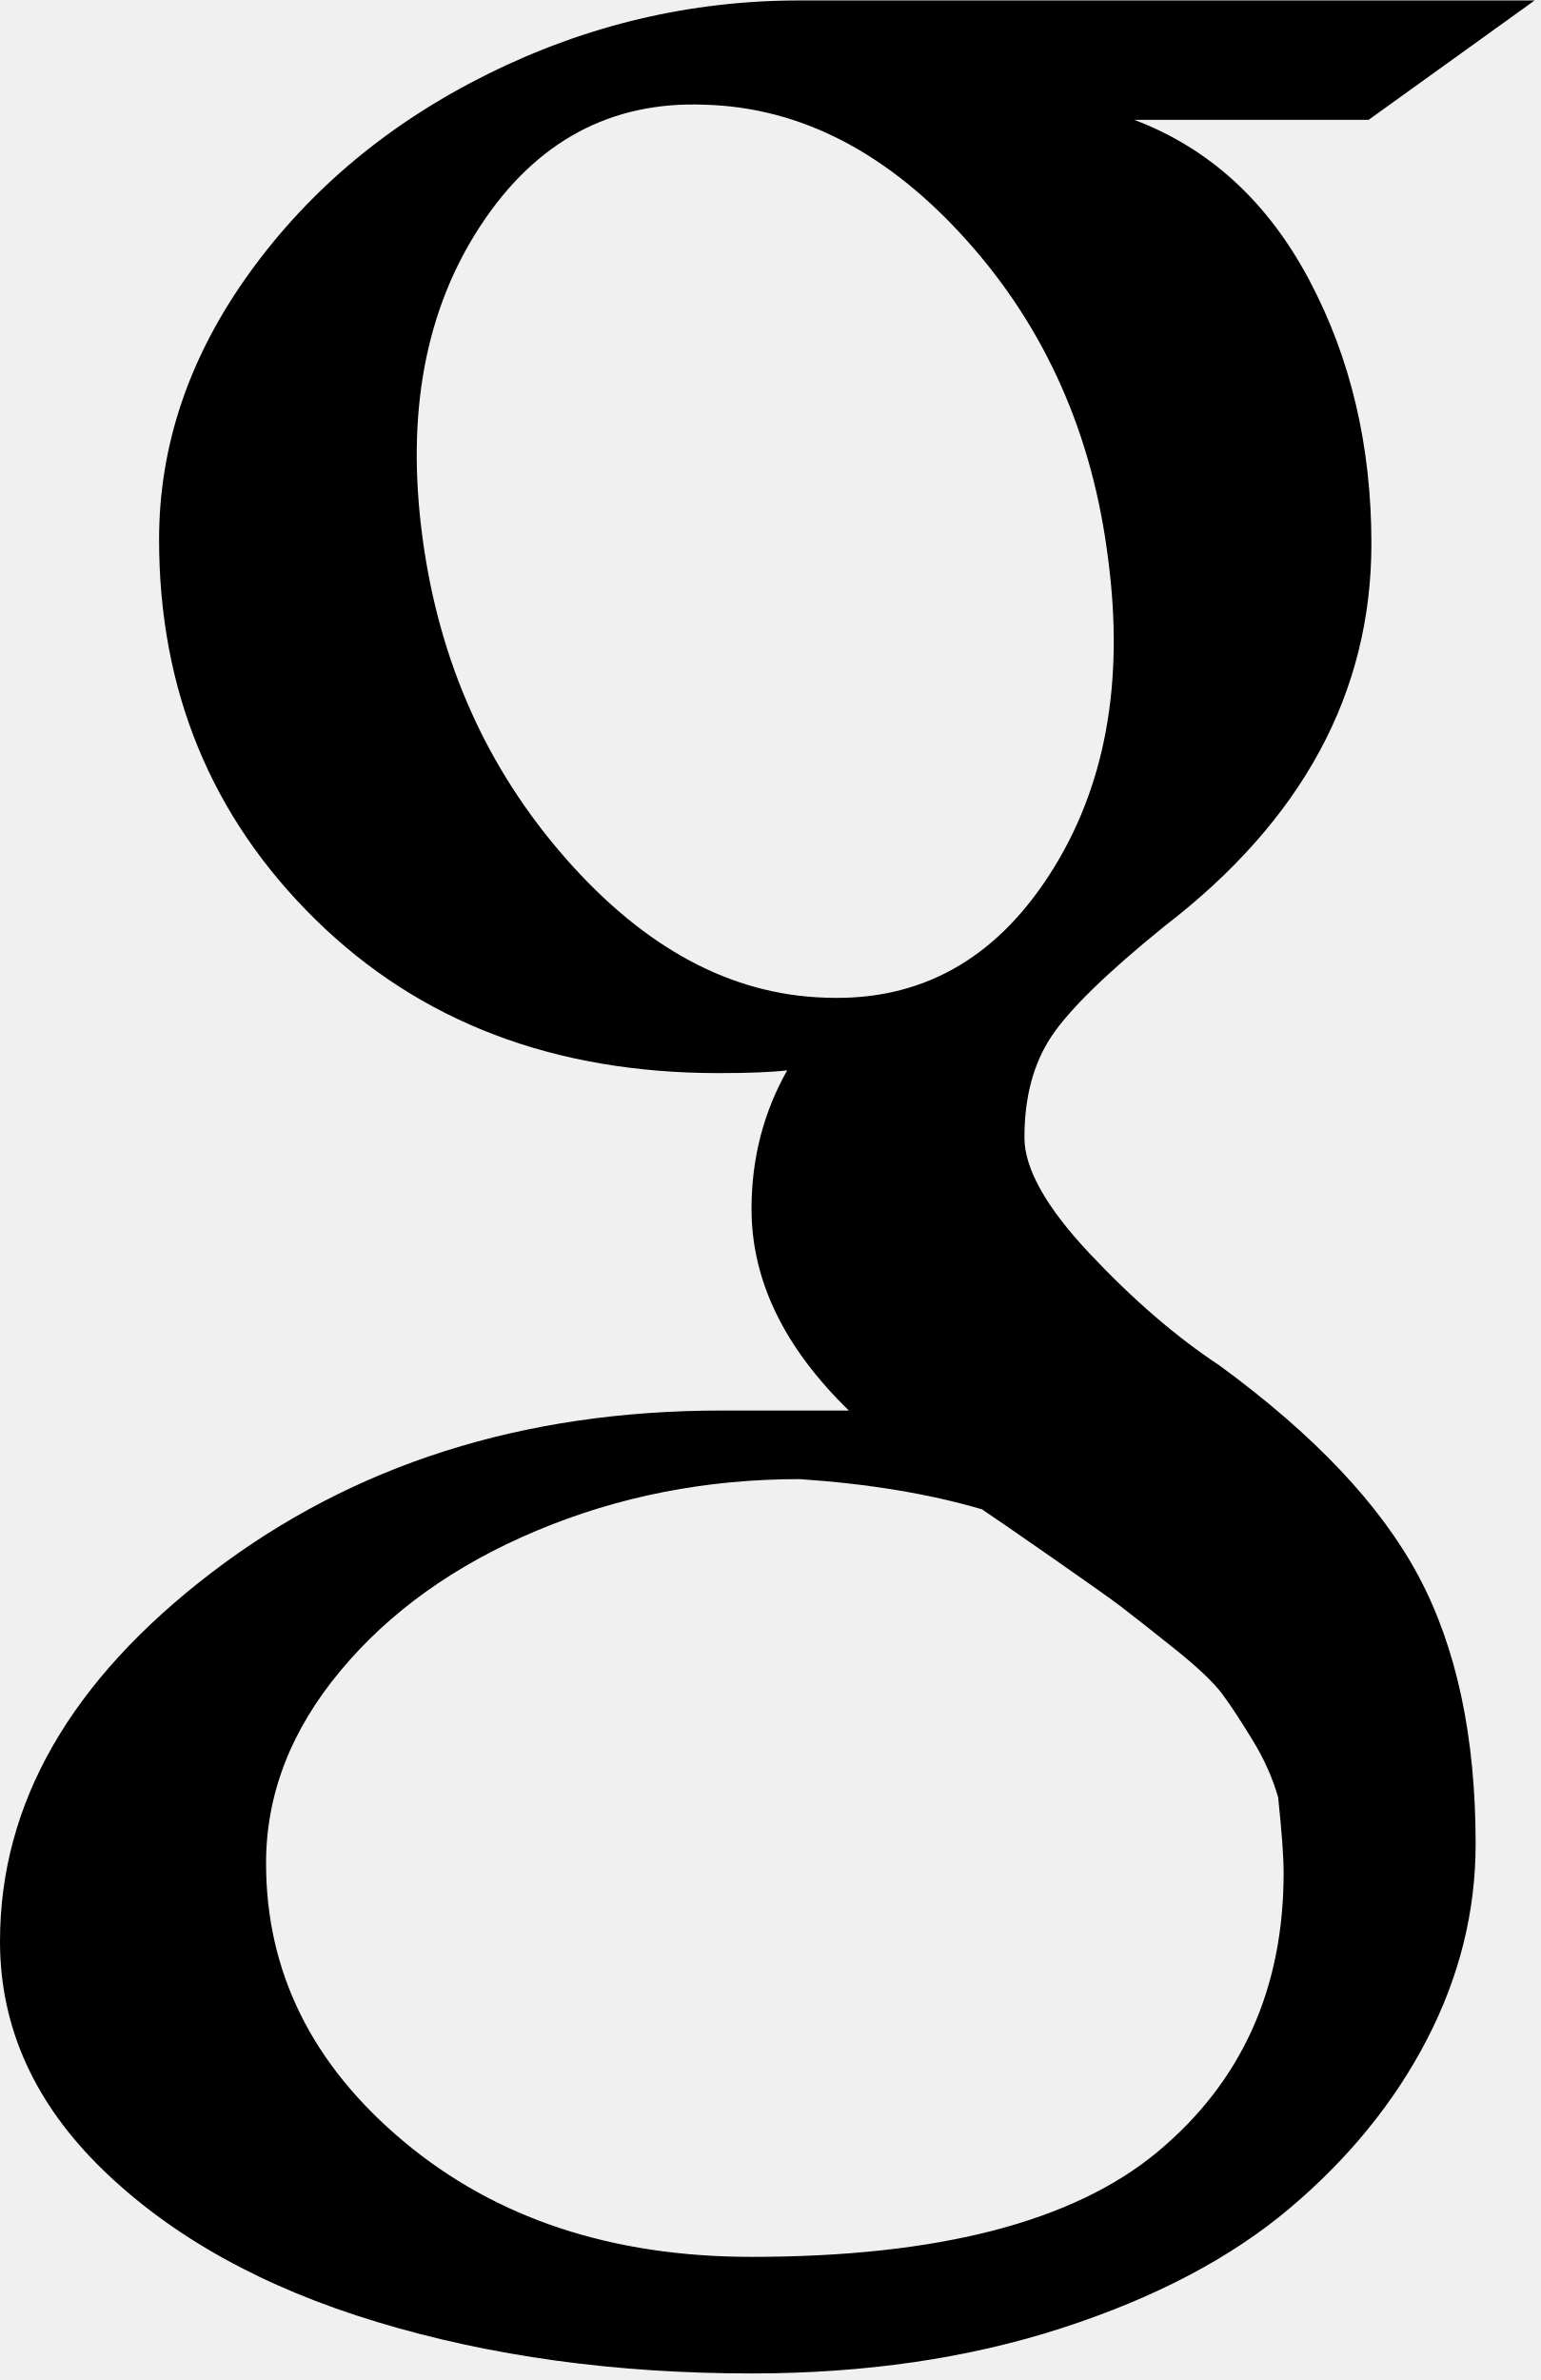
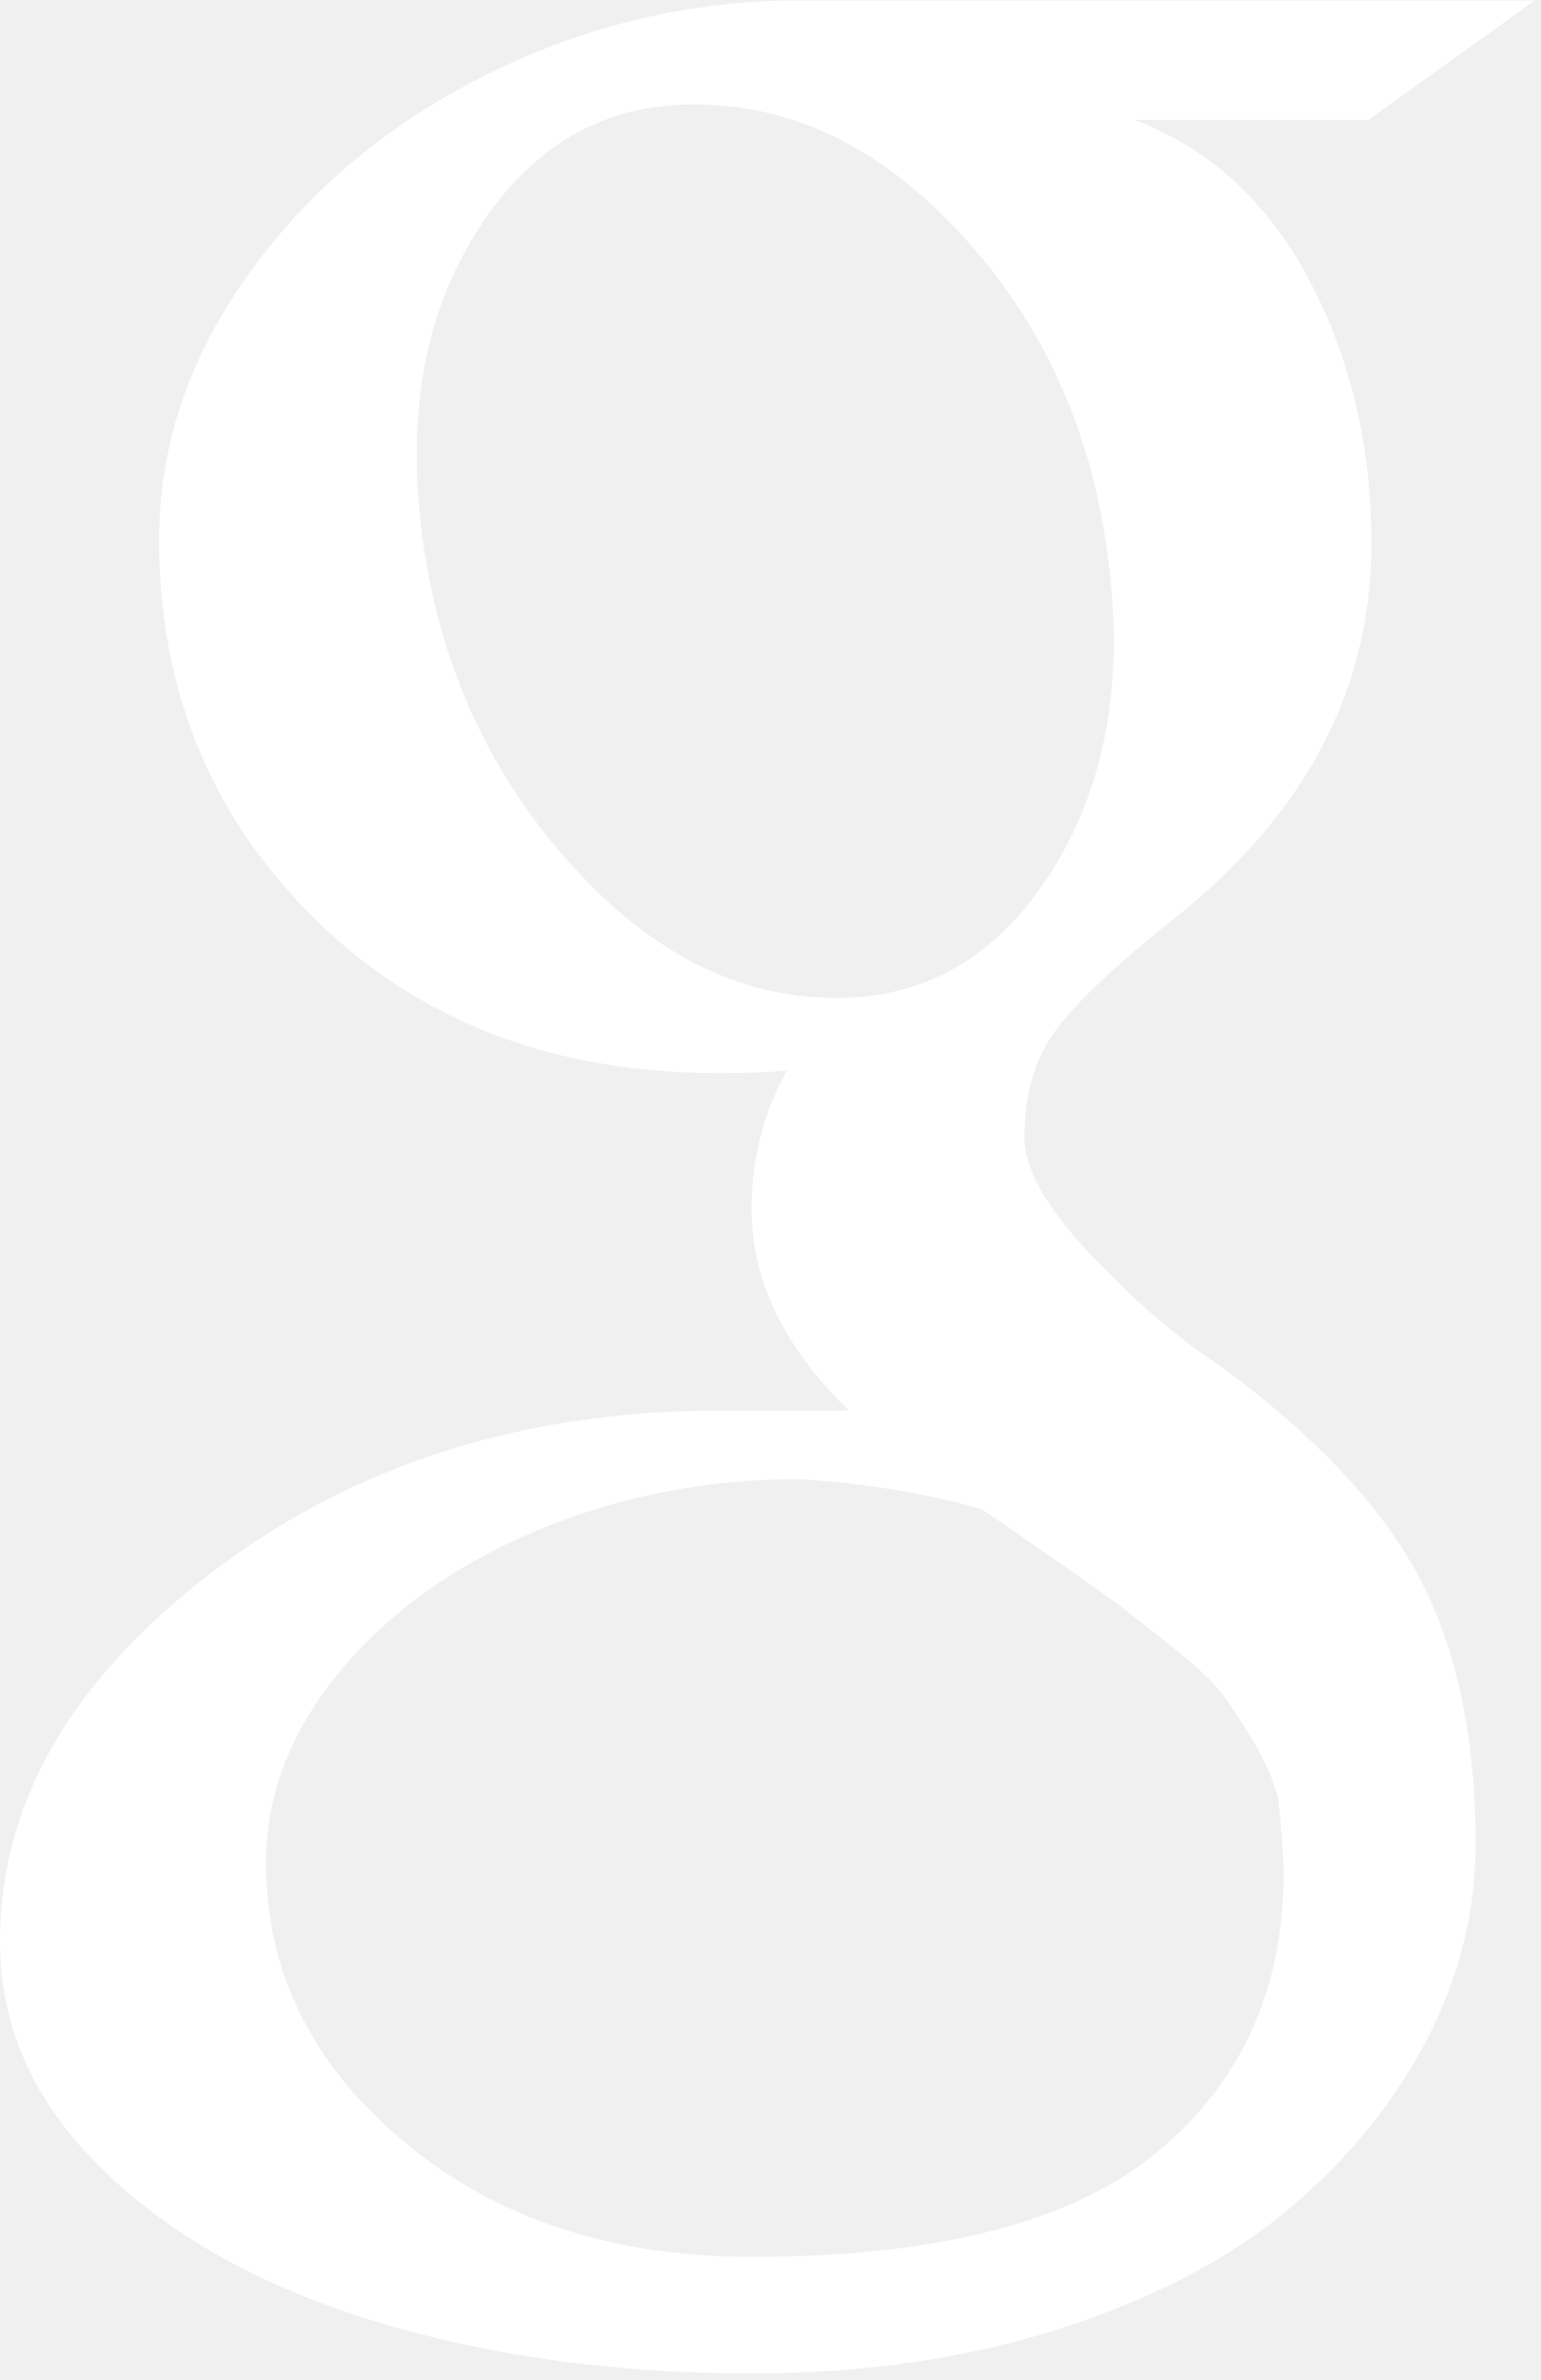
<svg xmlns="http://www.w3.org/2000/svg" width="79px" height="122px" viewBox="0 0 79 122" version="1.1">
-   <description>Created with Sketch (http://www.bohemiancoding.com/sketch)</description>
+   <description>Created with Sketch.</description>
  <defs />
  <g id="Page-1" stroke="none" stroke-width="1" fill="none" fill-rule="evenodd">
-     <path d="M62.508,69.984 C67.383,73.547 70.793,77.156 72.738,80.812 C74.684,84.469 75.656,89.039 75.656,94.523 C75.656,97.992 74.824,101.332 73.16,104.543 C71.496,107.754 69.152,110.637 66.129,113.191 C63.105,115.746 59.203,117.797 54.422,119.344 C49.641,120.891 44.344,121.664 38.531,121.664 C31.547,121.664 25.148,120.785 19.336,119.027 C13.523,117.27 8.848,114.68 5.309,111.258 C1.77,107.836 0,103.922 0,99.516 C0,92.437 3.621,86.133 10.863,80.602 C18.106,75.07 26.812,72.305 36.984,72.305 L43.523,72.305 C40.195,69.07 38.531,65.625 38.531,61.969 C38.531,59.391 39.141,57.023 40.359,54.867 C39.562,54.961 38.391,55.008 36.844,55.008 C28.406,55.008 21.516,52.383 16.172,47.133 C10.828,41.883 8.156,35.391 8.156,27.656 C8.156,22.828 9.703,18.27 12.797,13.98 C15.891,9.691 19.969,6.293 25.031,3.785 C30.094,1.277 35.414,0.023 40.992,0.023 L78.68,0.023 L70.172,6.141 L58.148,6.141 C61.992,7.594 64.98,10.324 67.113,14.332 C69.246,18.34 70.312,22.852 70.312,27.867 C70.312,35.508 66.773,42.047 59.695,47.484 C56.742,49.875 54.809,51.762 53.895,53.145 C52.98,54.527 52.523,56.25 52.523,58.312 C52.523,59.906 53.637,61.887 55.863,64.254 C58.09,66.621 60.305,68.531 62.508,69.984 Z M42.328,51.141 C47.156,51.328 50.988,49.219 53.824,44.812 C56.66,40.406 57.656,35.016 56.812,28.641 C56.016,22.266 53.602,16.828 49.57,12.328 C45.539,7.828 41.063,5.508 36.141,5.367 C31.312,5.18 27.48,7.242 24.645,11.555 C21.809,15.867 20.812,21.187 21.656,27.516 C22.5,33.891 24.949,39.387 29.004,44.004 C33.059,48.621 37.5,51 42.328,51.141 Z M38.531,115.688 C48.094,115.688 55.031,113.895 59.344,110.309 C63.656,106.723 65.812,101.953 65.812,96 C65.812,95.203 65.719,93.914 65.531,92.133 C65.25,91.148 64.816,90.176 64.23,89.215 C63.645,88.254 63.129,87.469 62.684,86.859 C62.238,86.25 61.383,85.441 60.117,84.434 C58.852,83.426 57.973,82.734 57.48,82.359 C56.988,81.984 55.816,81.152 53.965,79.863 C52.113,78.574 50.906,77.742 50.344,77.367 C47.625,76.57 44.508,76.055 40.992,75.82 C36.211,75.82 31.723,76.699 27.527,78.457 C23.332,80.215 19.969,82.617 17.438,85.664 C14.906,88.711 13.641,91.992 13.641,95.508 C13.641,101.086 15.996,105.844 20.707,109.781 C25.418,113.719 31.359,115.688 38.531,115.688 Z" id="googleplus" fill="#000000" />
+     <g id="icon-google" fill="#FFFFFF">
+       <g id="Page-1">
+         <path d="M62.508,69.984 C67.383,73.547 70.793,77.156 72.738,80.812 C74.684,84.469 75.656,89.039 75.656,94.523 C75.656,97.992 74.824,101.332 73.16,104.543 C71.496,107.754 69.152,110.637 66.129,113.191 C63.105,115.746 59.203,117.797 54.422,119.344 C49.641,120.891 44.344,121.664 38.531,121.664 C31.547,121.664 25.148,120.785 19.336,119.027 C13.523,117.27 8.848,114.68 5.309,111.258 C1.77,107.836 0,103.922 0,99.516 C0,92.437 3.621,86.133 10.863,80.602 C18.106,75.07 26.812,72.305 36.984,72.305 L43.523,72.305 C40.195,69.07 38.531,65.625 38.531,61.969 C38.531,59.391 39.141,57.023 40.359,54.867 C39.562,54.961 38.391,55.008 36.844,55.008 C28.406,55.008 21.516,52.383 16.172,47.133 C10.828,41.883 8.156,35.391 8.156,27.656 C8.156,22.828 9.703,18.27 12.797,13.98 C15.891,9.691 19.969,6.293 25.031,3.785 C30.094,1.277 35.414,0.023 40.992,0.023 L78.68,0.023 L70.172,6.141 L58.148,6.141 C61.992,7.594 64.98,10.324 67.113,14.332 C69.246,18.34 70.312,22.852 70.312,27.867 C70.312,35.508 66.773,42.047 59.695,47.484 C56.742,49.875 54.809,51.762 53.895,53.145 C52.98,54.527 52.523,56.25 52.523,58.312 C52.523,59.906 53.637,61.887 55.863,64.254 C58.09,66.621 60.305,68.531 62.508,69.984 L62.508,69.984 Z M42.328,51.141 C47.156,51.328 50.988,49.219 53.824,44.812 C56.66,40.406 57.656,35.016 56.812,28.641 C56.016,22.266 53.602,16.828 49.57,12.328 C45.539,7.828 41.063,5.508 36.141,5.367 C31.312,5.18 27.48,7.242 24.645,11.555 C21.809,15.867 20.812,21.187 21.656,27.516 C22.5,33.891 24.949,39.387 29.004,44.004 C33.059,48.621 37.5,51 42.328,51.141 L42.328,51.141 Z M38.531,115.688 C48.094,115.688 55.031,113.895 59.344,110.309 C63.656,106.723 65.812,101.953 65.812,96 C65.812,95.203 65.719,93.914 65.531,92.133 C65.25,91.148 64.816,90.176 64.23,89.215 C63.645,88.254 63.129,87.469 62.684,86.859 C62.238,86.25 61.383,85.441 60.117,84.434 C58.852,83.426 57.973,82.734 57.48,82.359 C56.988,81.984 55.816,81.152 53.965,79.863 C52.113,78.574 50.906,77.742 50.344,77.367 C47.625,76.57 44.508,76.055 40.992,75.82 C36.211,75.82 31.723,76.699 27.527,78.457 C23.332,80.215 19.969,82.617 17.438,85.664 C14.906,88.711 13.641,91.992 13.641,95.508 C13.641,101.086 15.996,105.844 20.707,109.781 C25.418,113.719 31.359,115.688 38.531,115.688 L38.531,115.688 Z" id="googleplus" />
+       </g>
+     </g>
  </g>
</svg>
